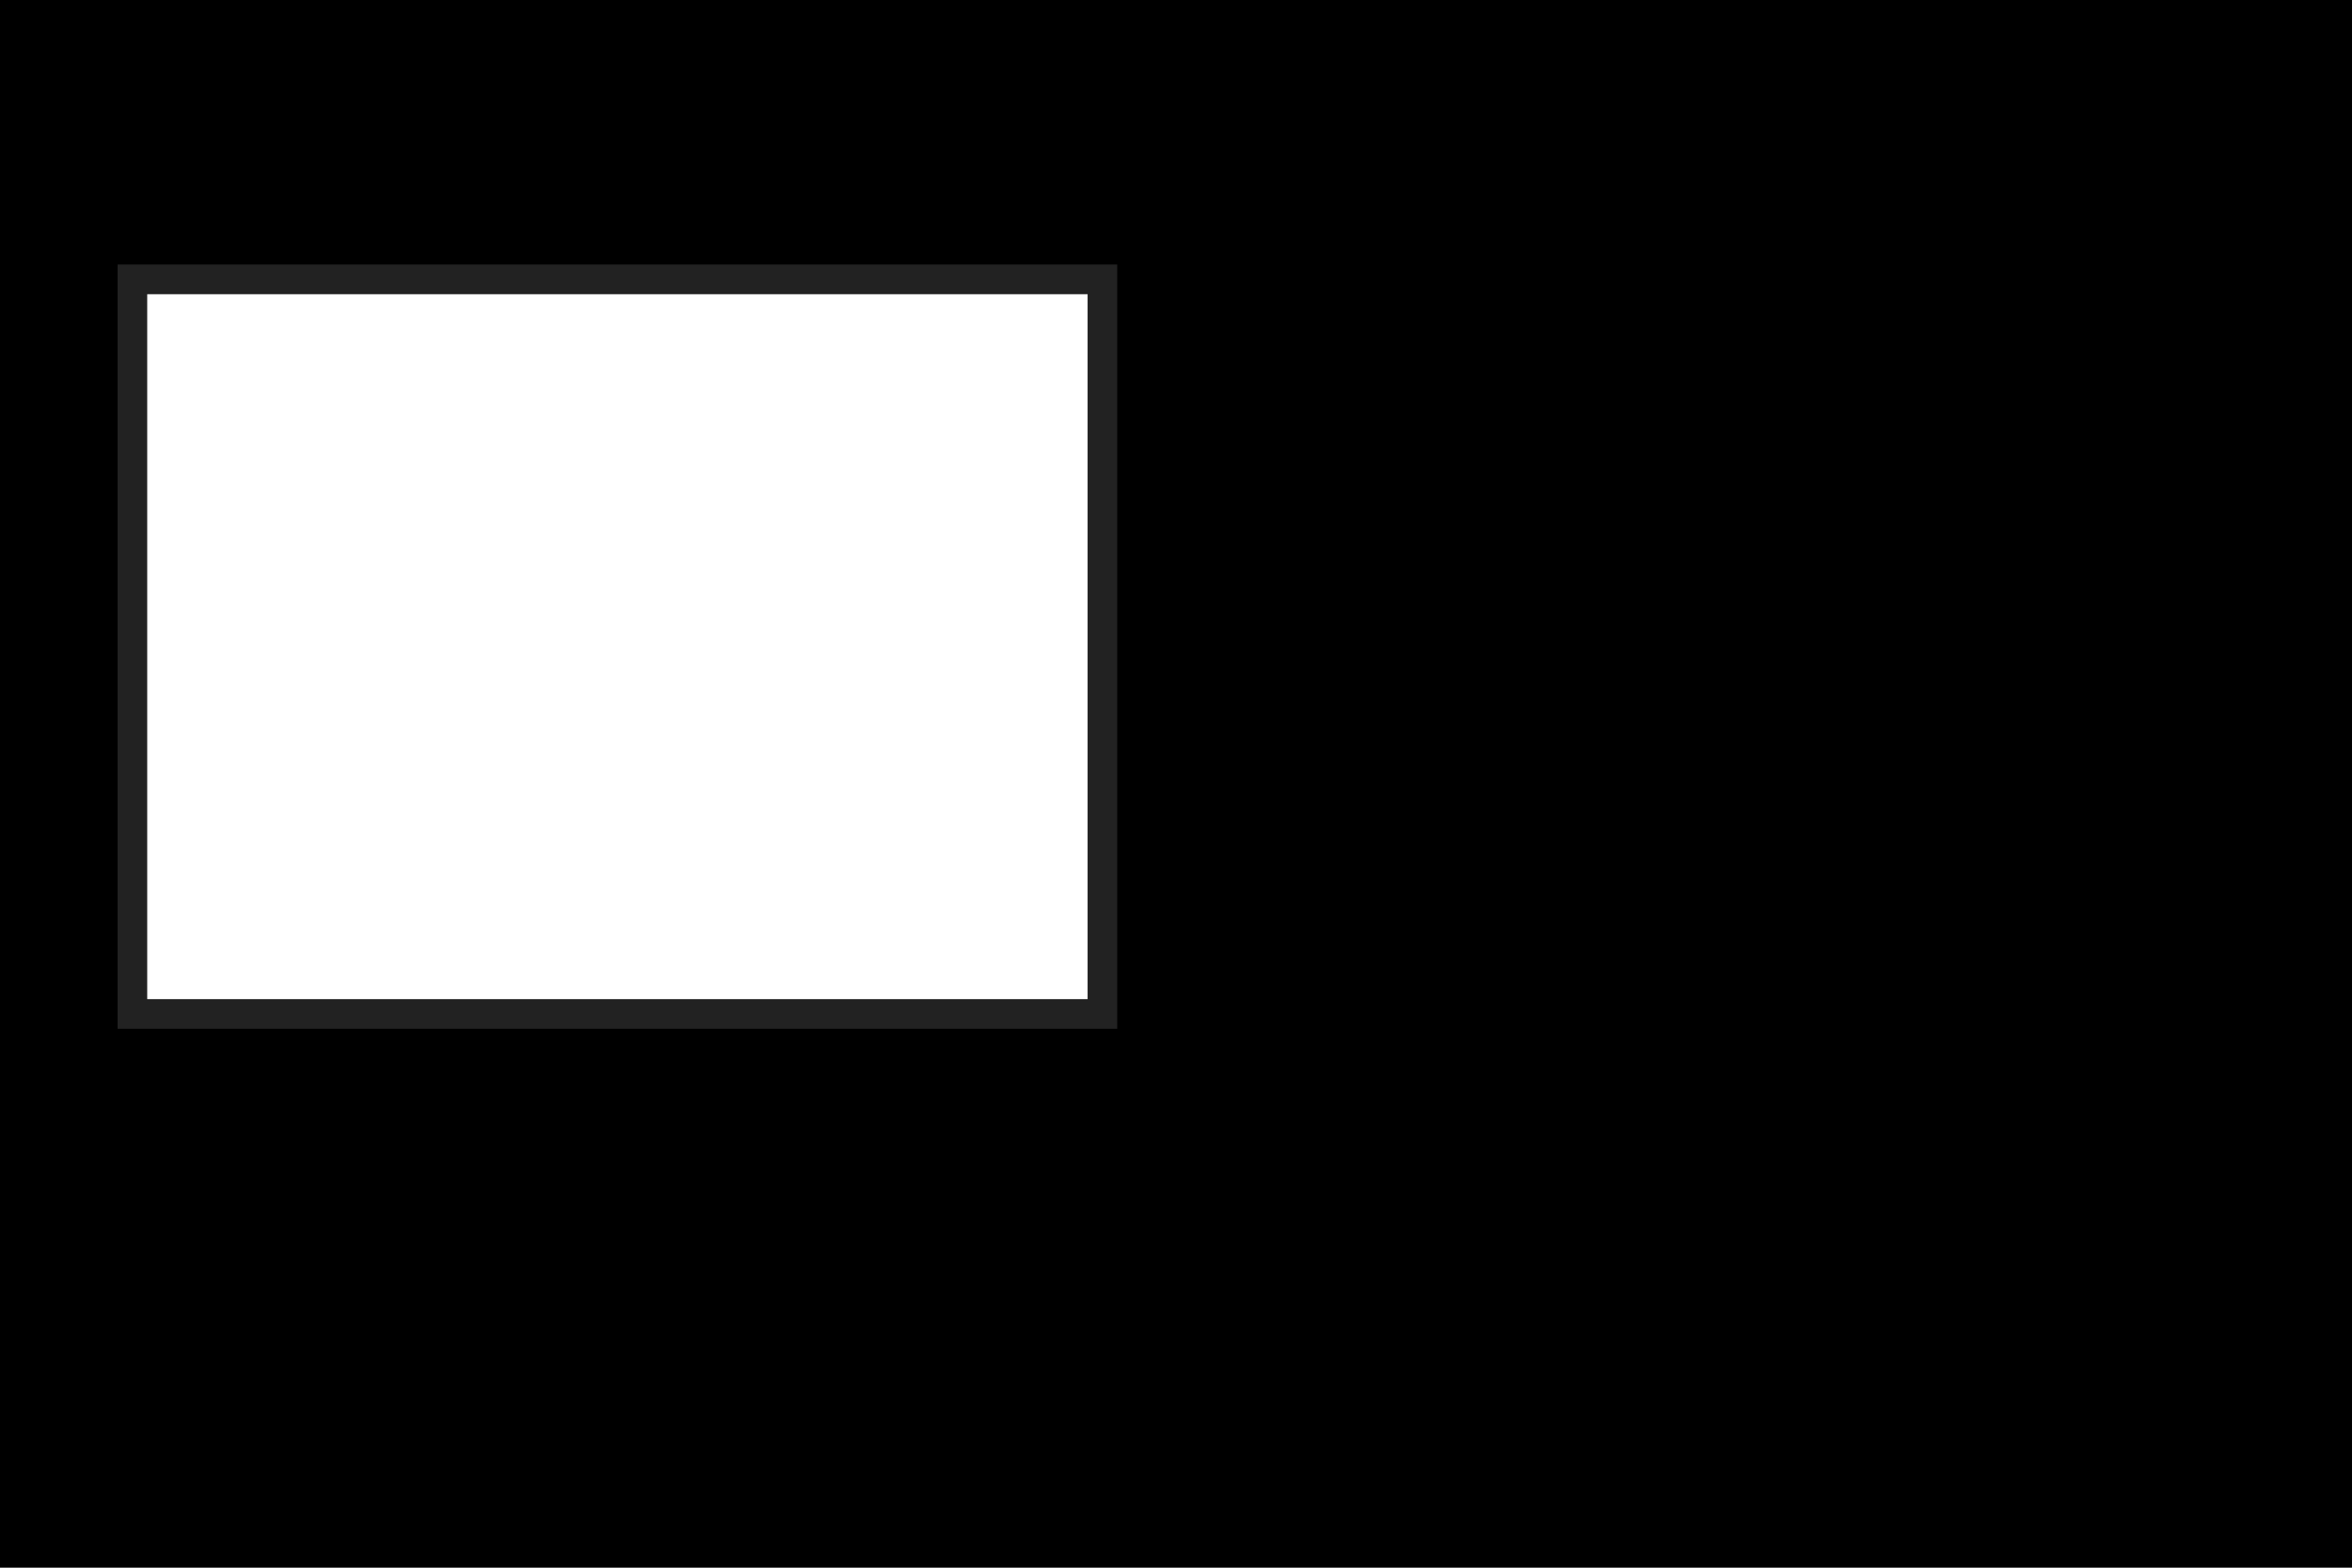
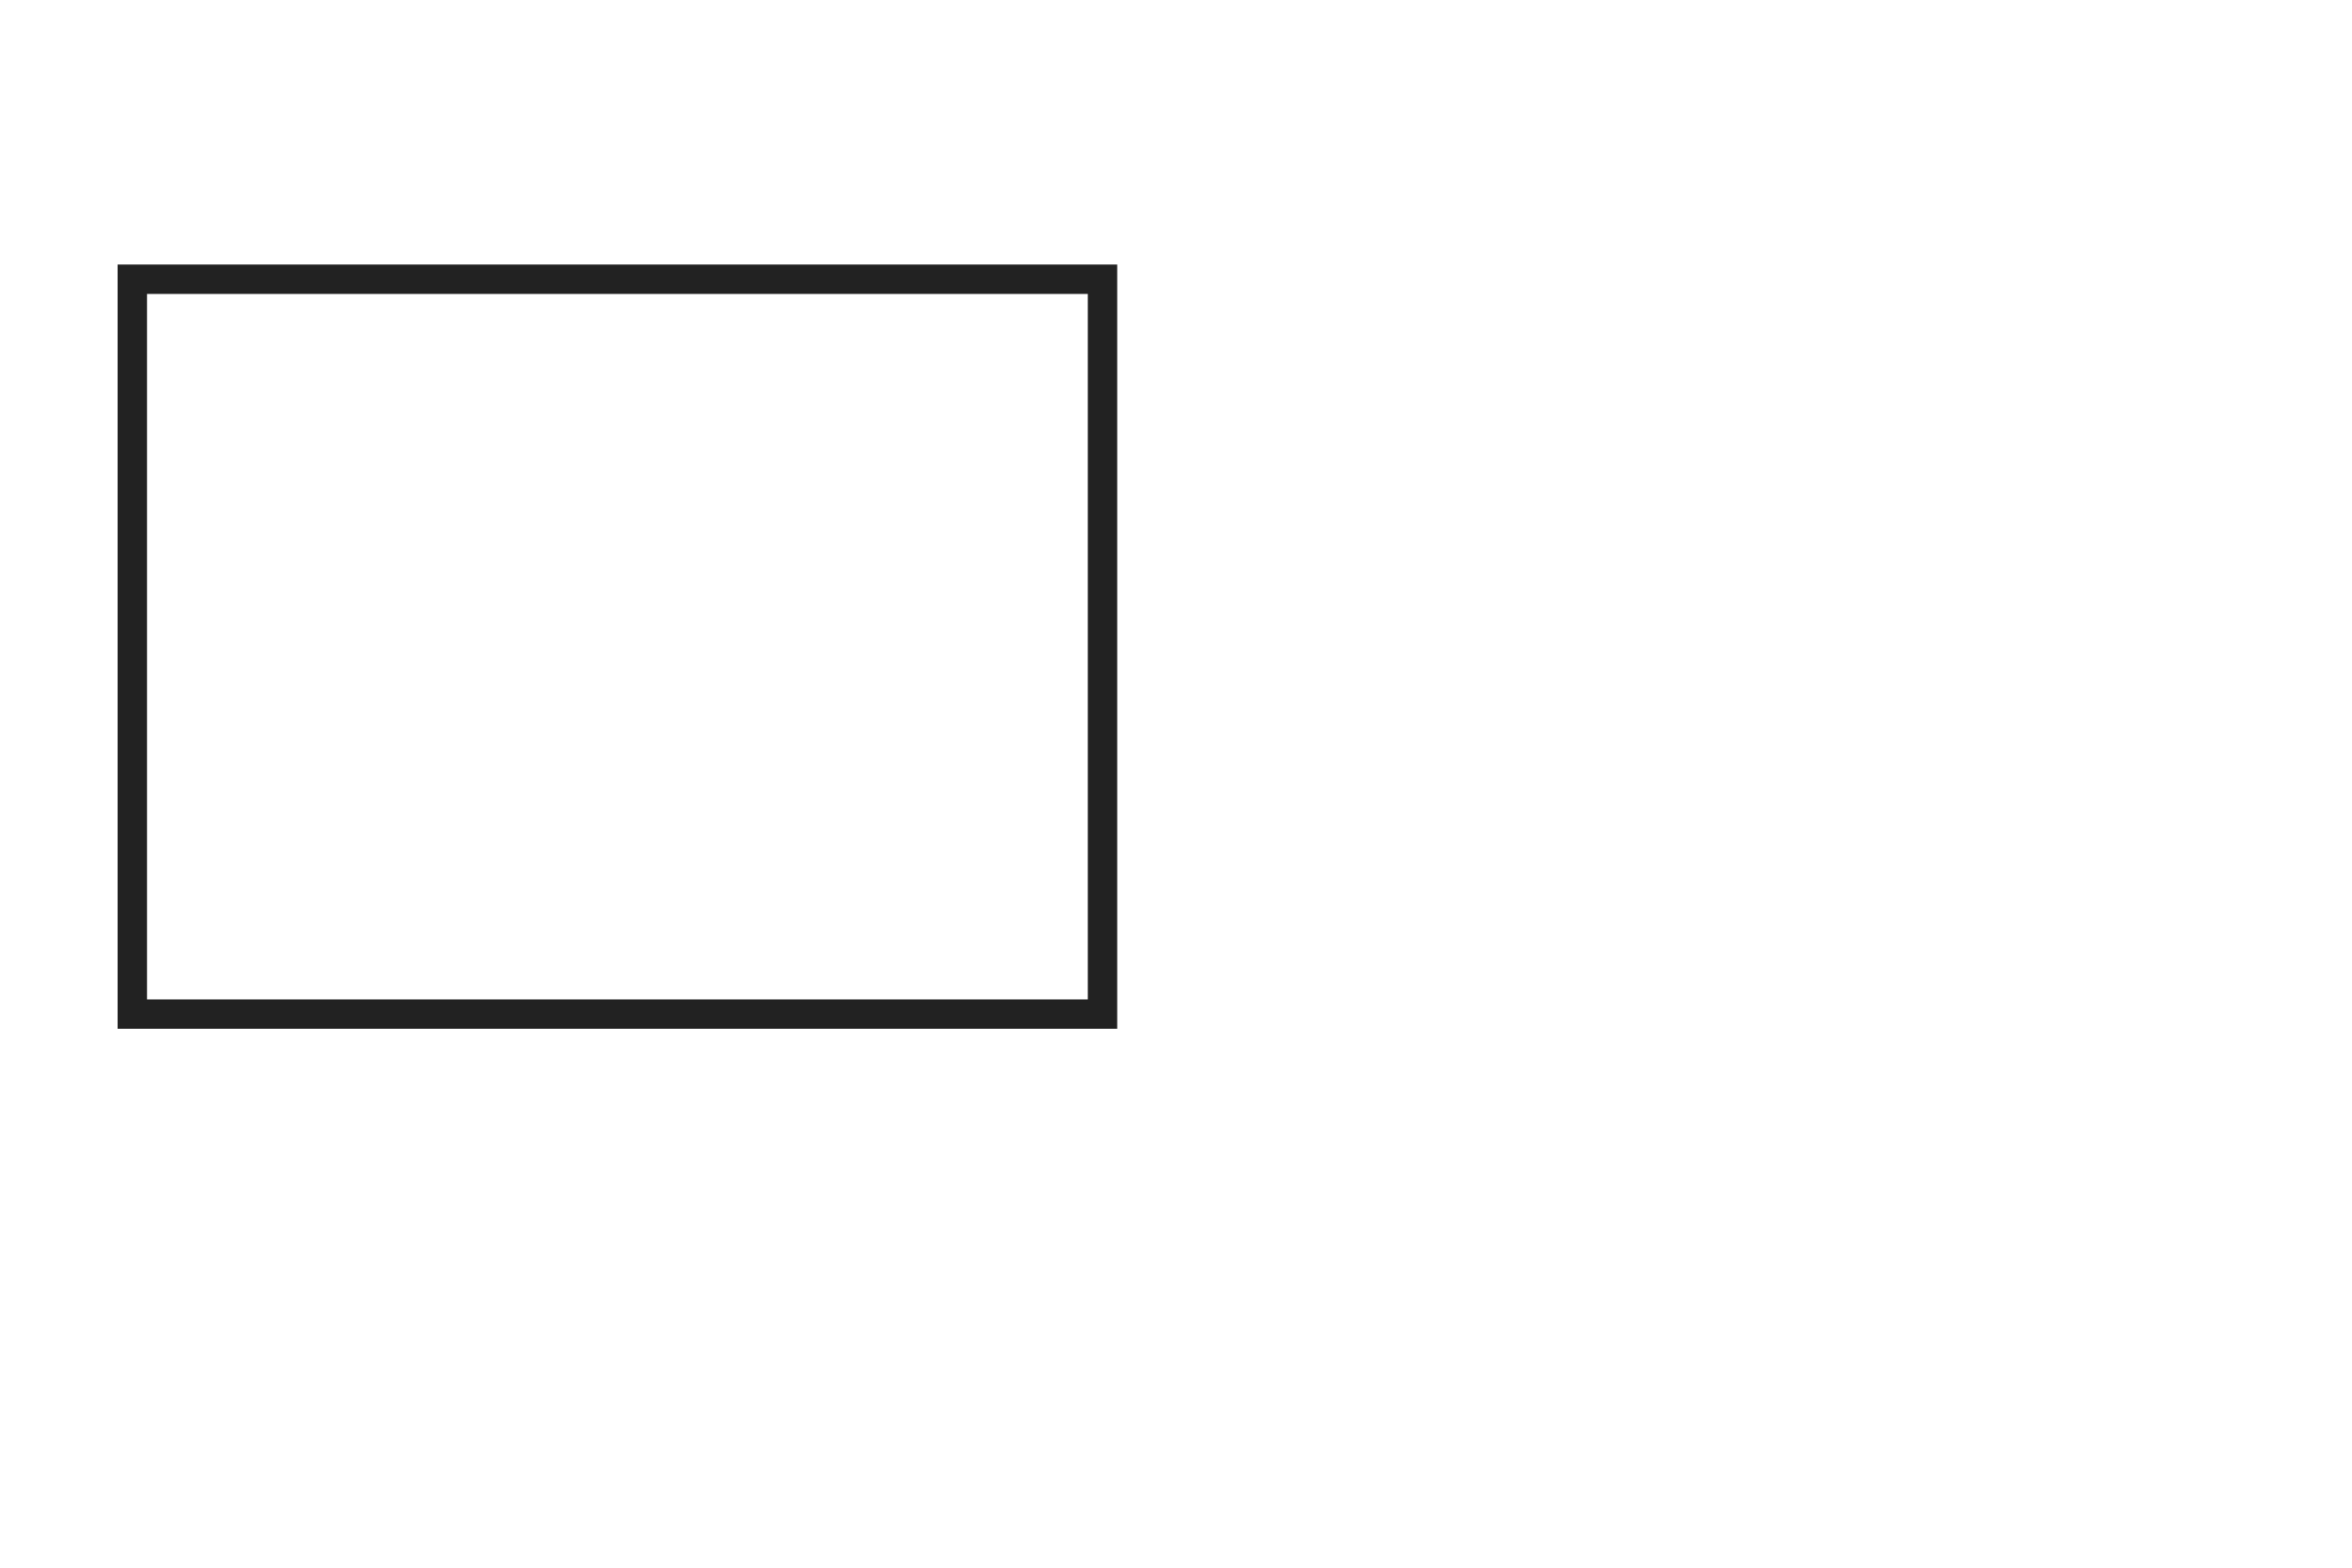
<svg xmlns="http://www.w3.org/2000/svg" width="480" height="320" viewBox="0 0 480 320">
  <g id="Group_13" data-name="Group 13" transform="translate(0 0)">
-     <path id="Union_11" data-name="Union 11" d="M-2800-500h-30V-760h30v144h192V-760h258v260Zm-30-260v-60h480v60Z" transform="translate(2830 820)" fill="#000" />
    <path id="Union_3" data-name="Union 3" d="M-2022-254h-192v-6h192V-404h-192v-6h198v156Zm-198,0V-410h6v156Z" transform="translate(2244 464)" fill="#222" />
  </g>
</svg>
